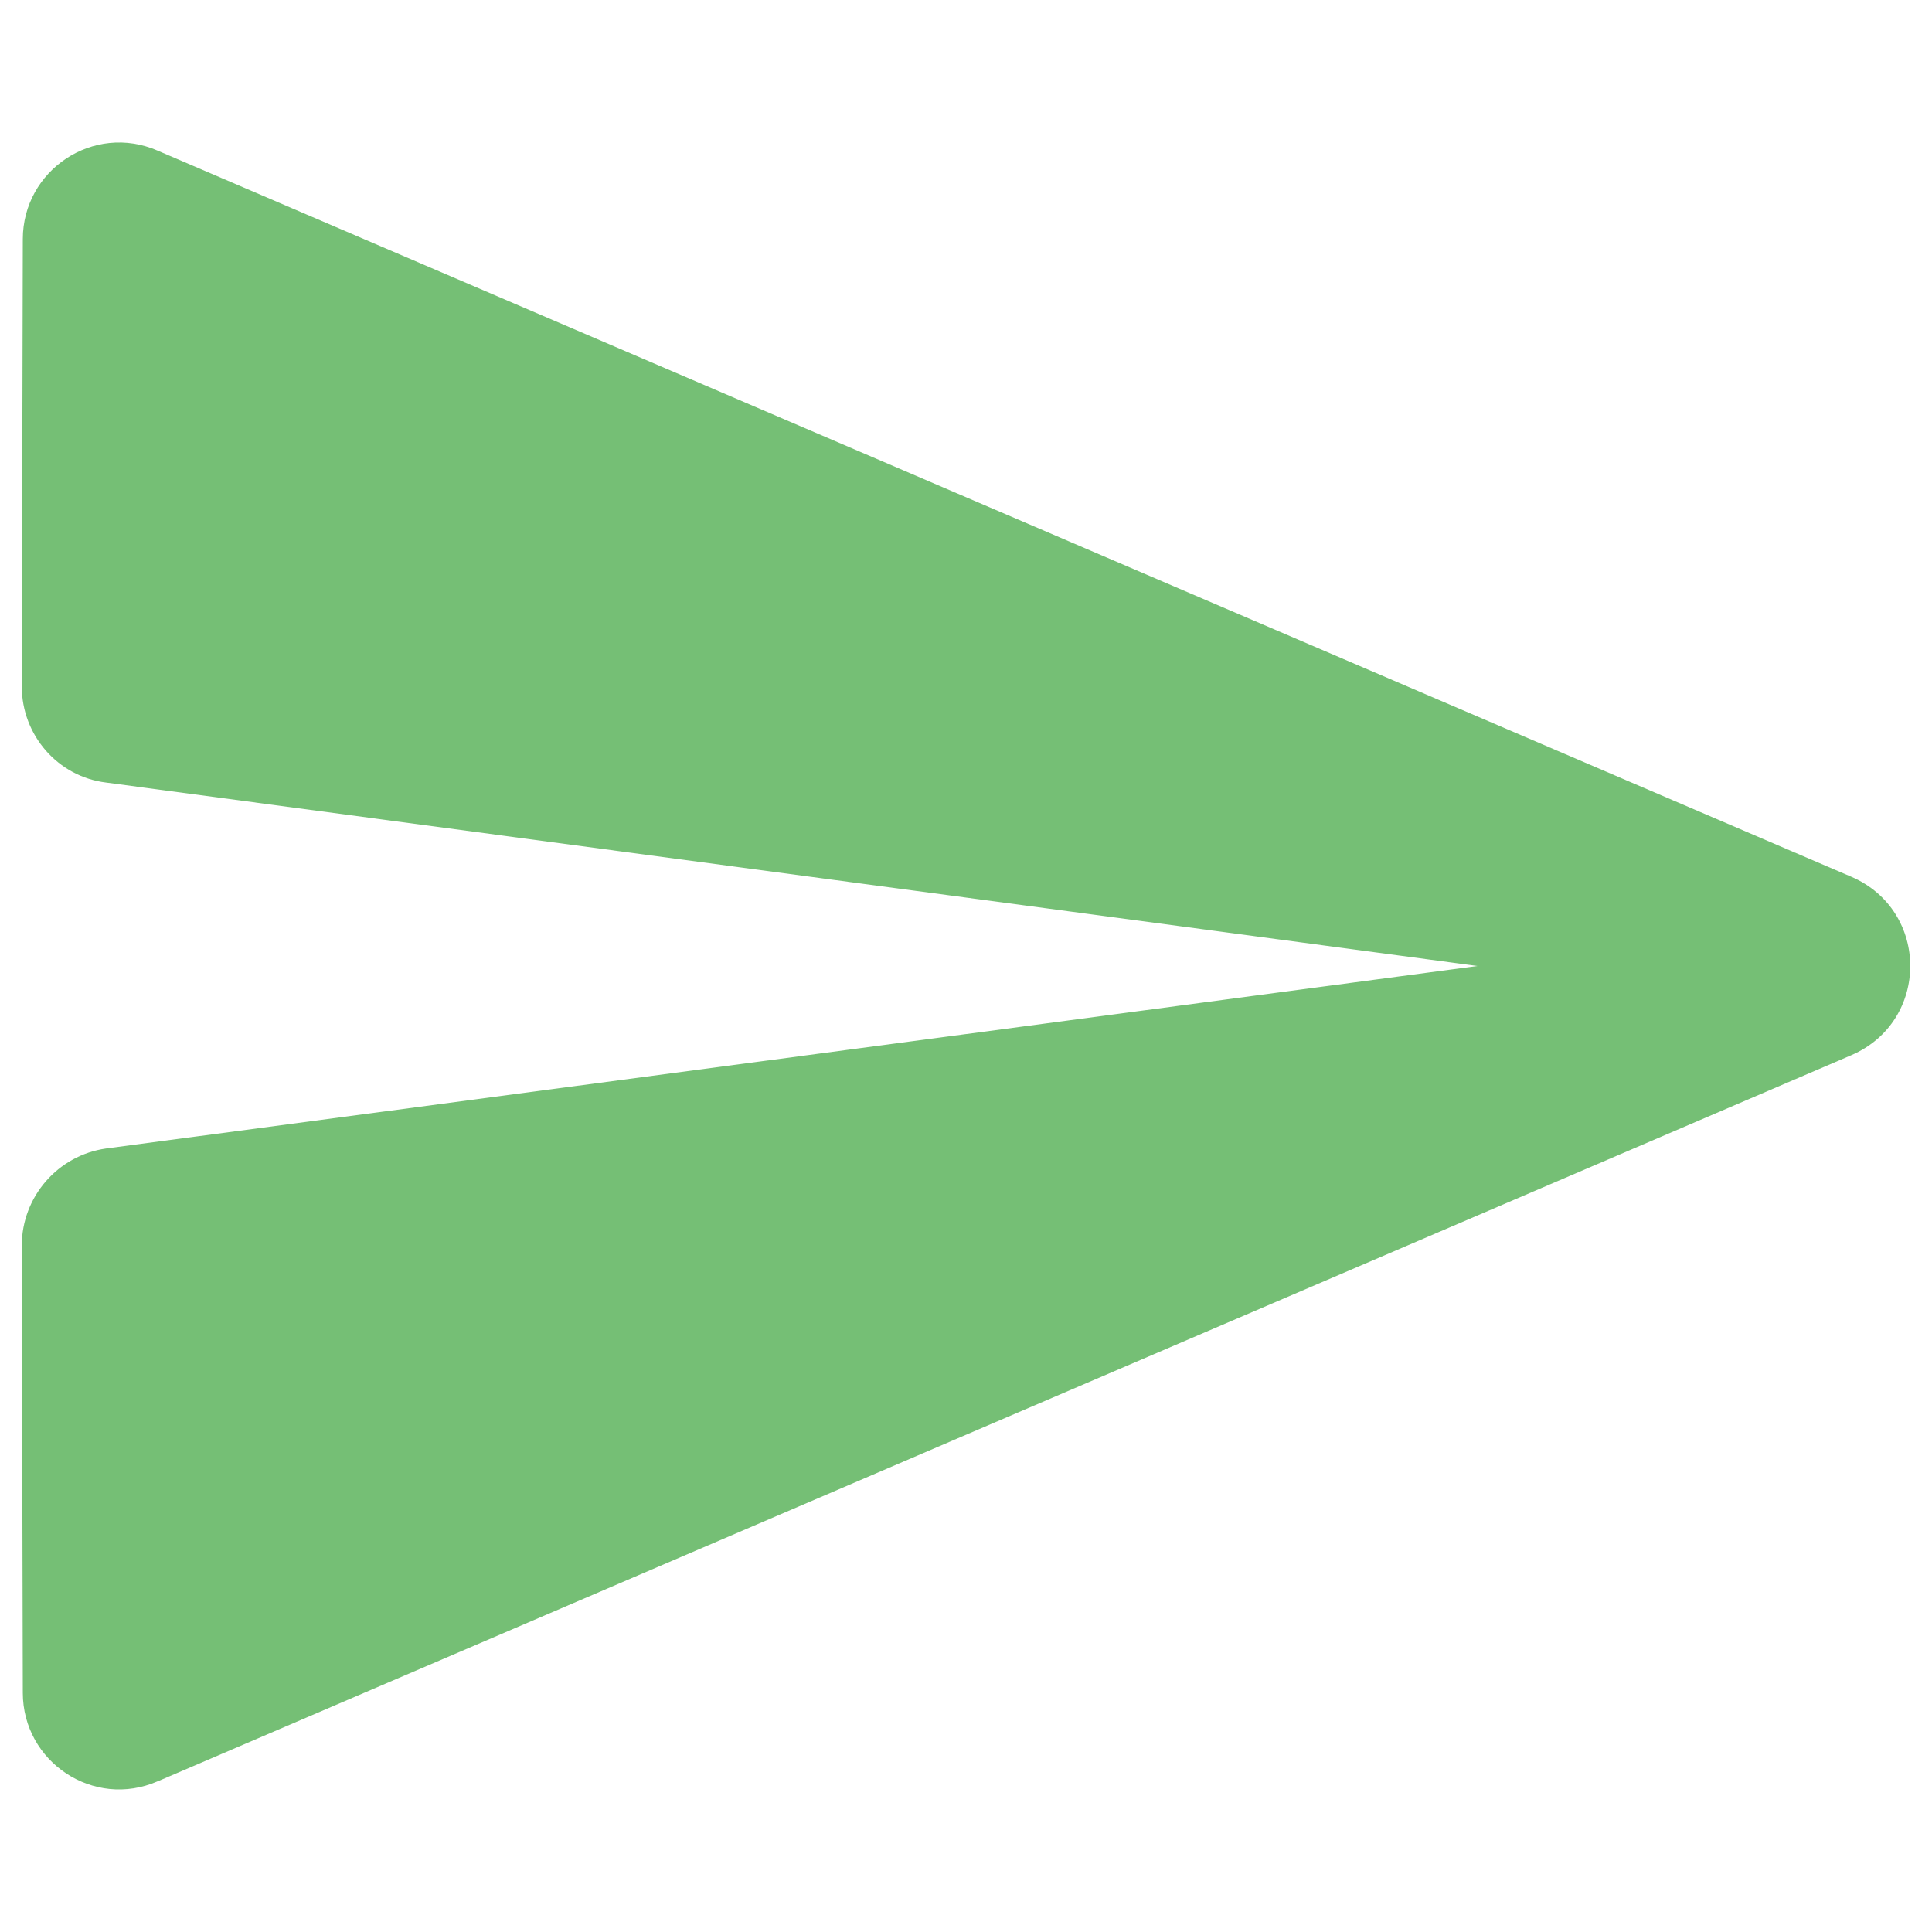
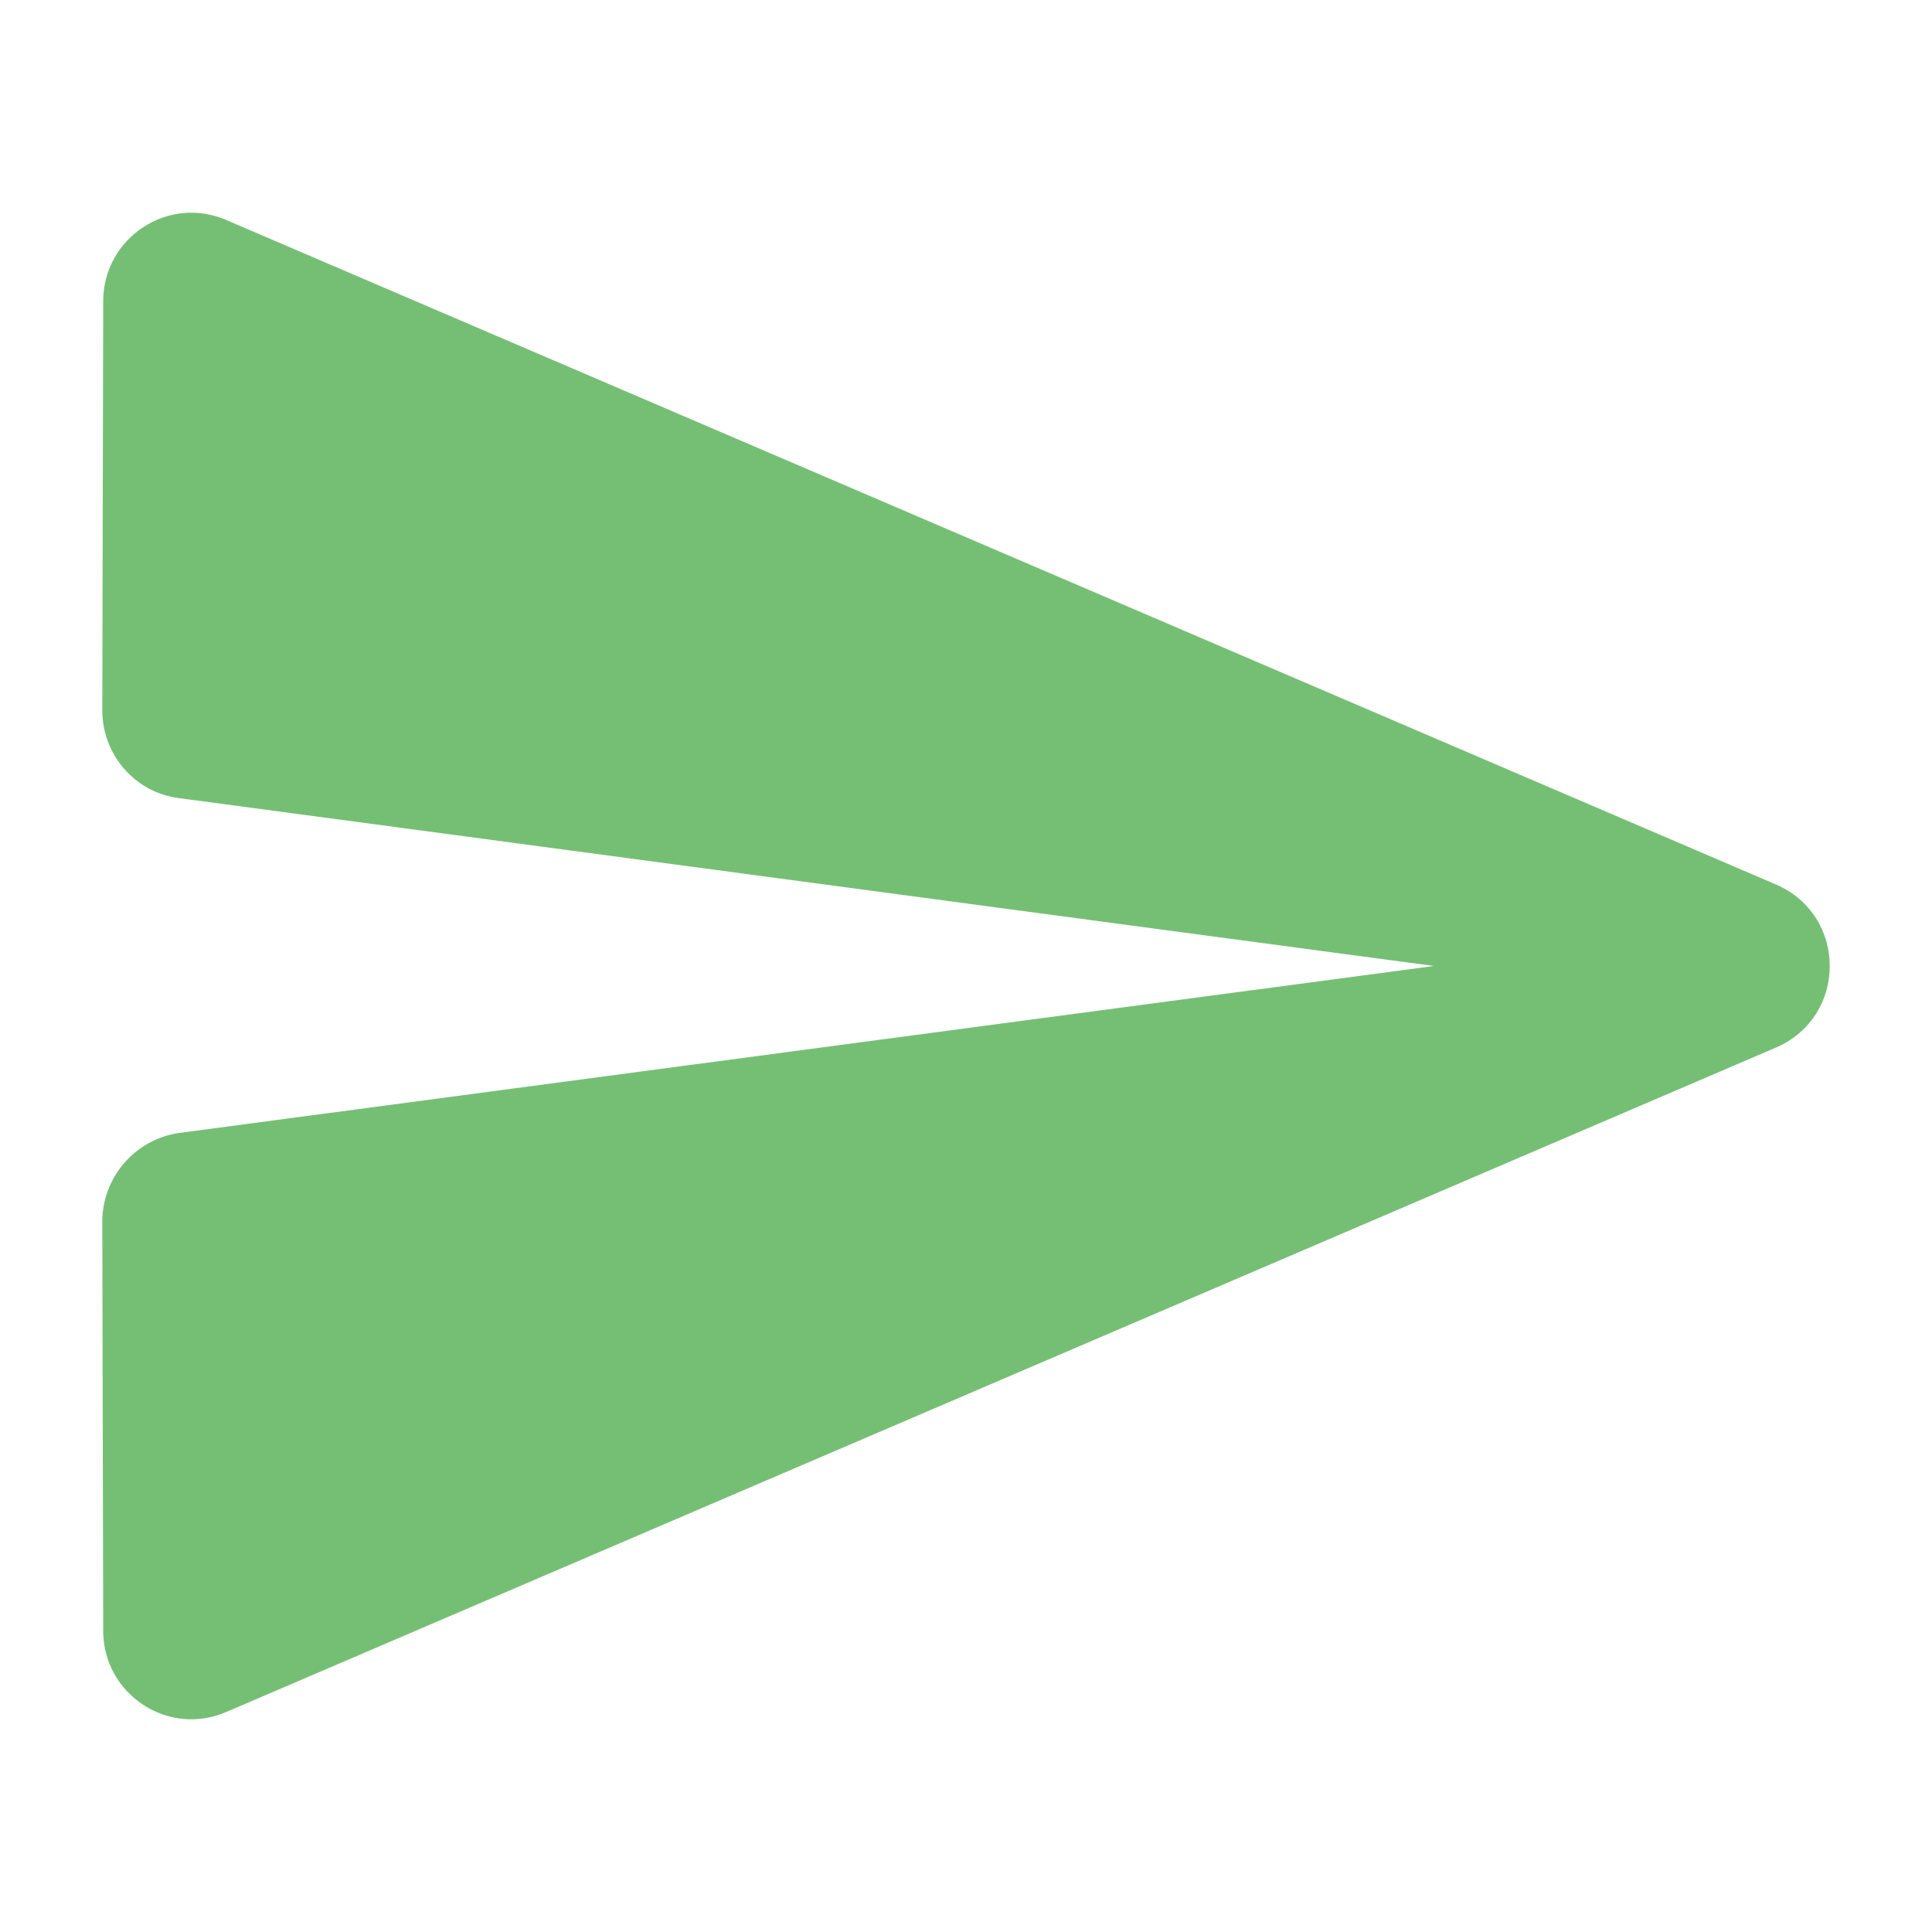
<svg xmlns="http://www.w3.org/2000/svg" width="36pt" height="36pt" viewBox="0 0 36 36" version="1.1" id="svg1039">
  <defs id="defs1043" />
-   <path style="fill:#239923;fill-opacity:0.627;fill-rule:nonzero;stroke:none;stroke-width:0.951" d="M 2.94,33.192 34.496,19.662 c 1.465,-0.631 1.465,-2.694 0,-3.325 L 2.94,2.808 C 1.744,2.285 0.425,3.171 0.425,4.456 L 0.406,12.792 c 0,0.904 0.669,1.681 1.573,1.79 L 27.531,18 1.979,21.4 c -0.904,0.127 -1.573,0.904 -1.573,1.808 l 0.019,8.335 c 0,1.286 1.319,2.171 2.515,1.648 z m 0,0" id="path1036" />
+   <path style="fill:#239923;fill-opacity:0.627;fill-rule:nonzero;stroke:none;stroke-width:0.951" d="M 4.224,31.897 33.09,19.521 c 1.34,-0.577 1.34,-2.464 0,-3.041 L 4.224,4.103 C 3.13,3.625 1.923,4.435 1.923,5.611 l -0.017,7.625 c 0,0.827 0.612,1.538 1.439,1.637 L 26.719,18 3.345,21.11 c -0.827,0.116 -1.439,0.827 -1.439,1.654 l 0.017,7.625 c 0,1.176 1.206,1.986 2.3,1.508 z m 0,0" id="path1036" />
</svg>
